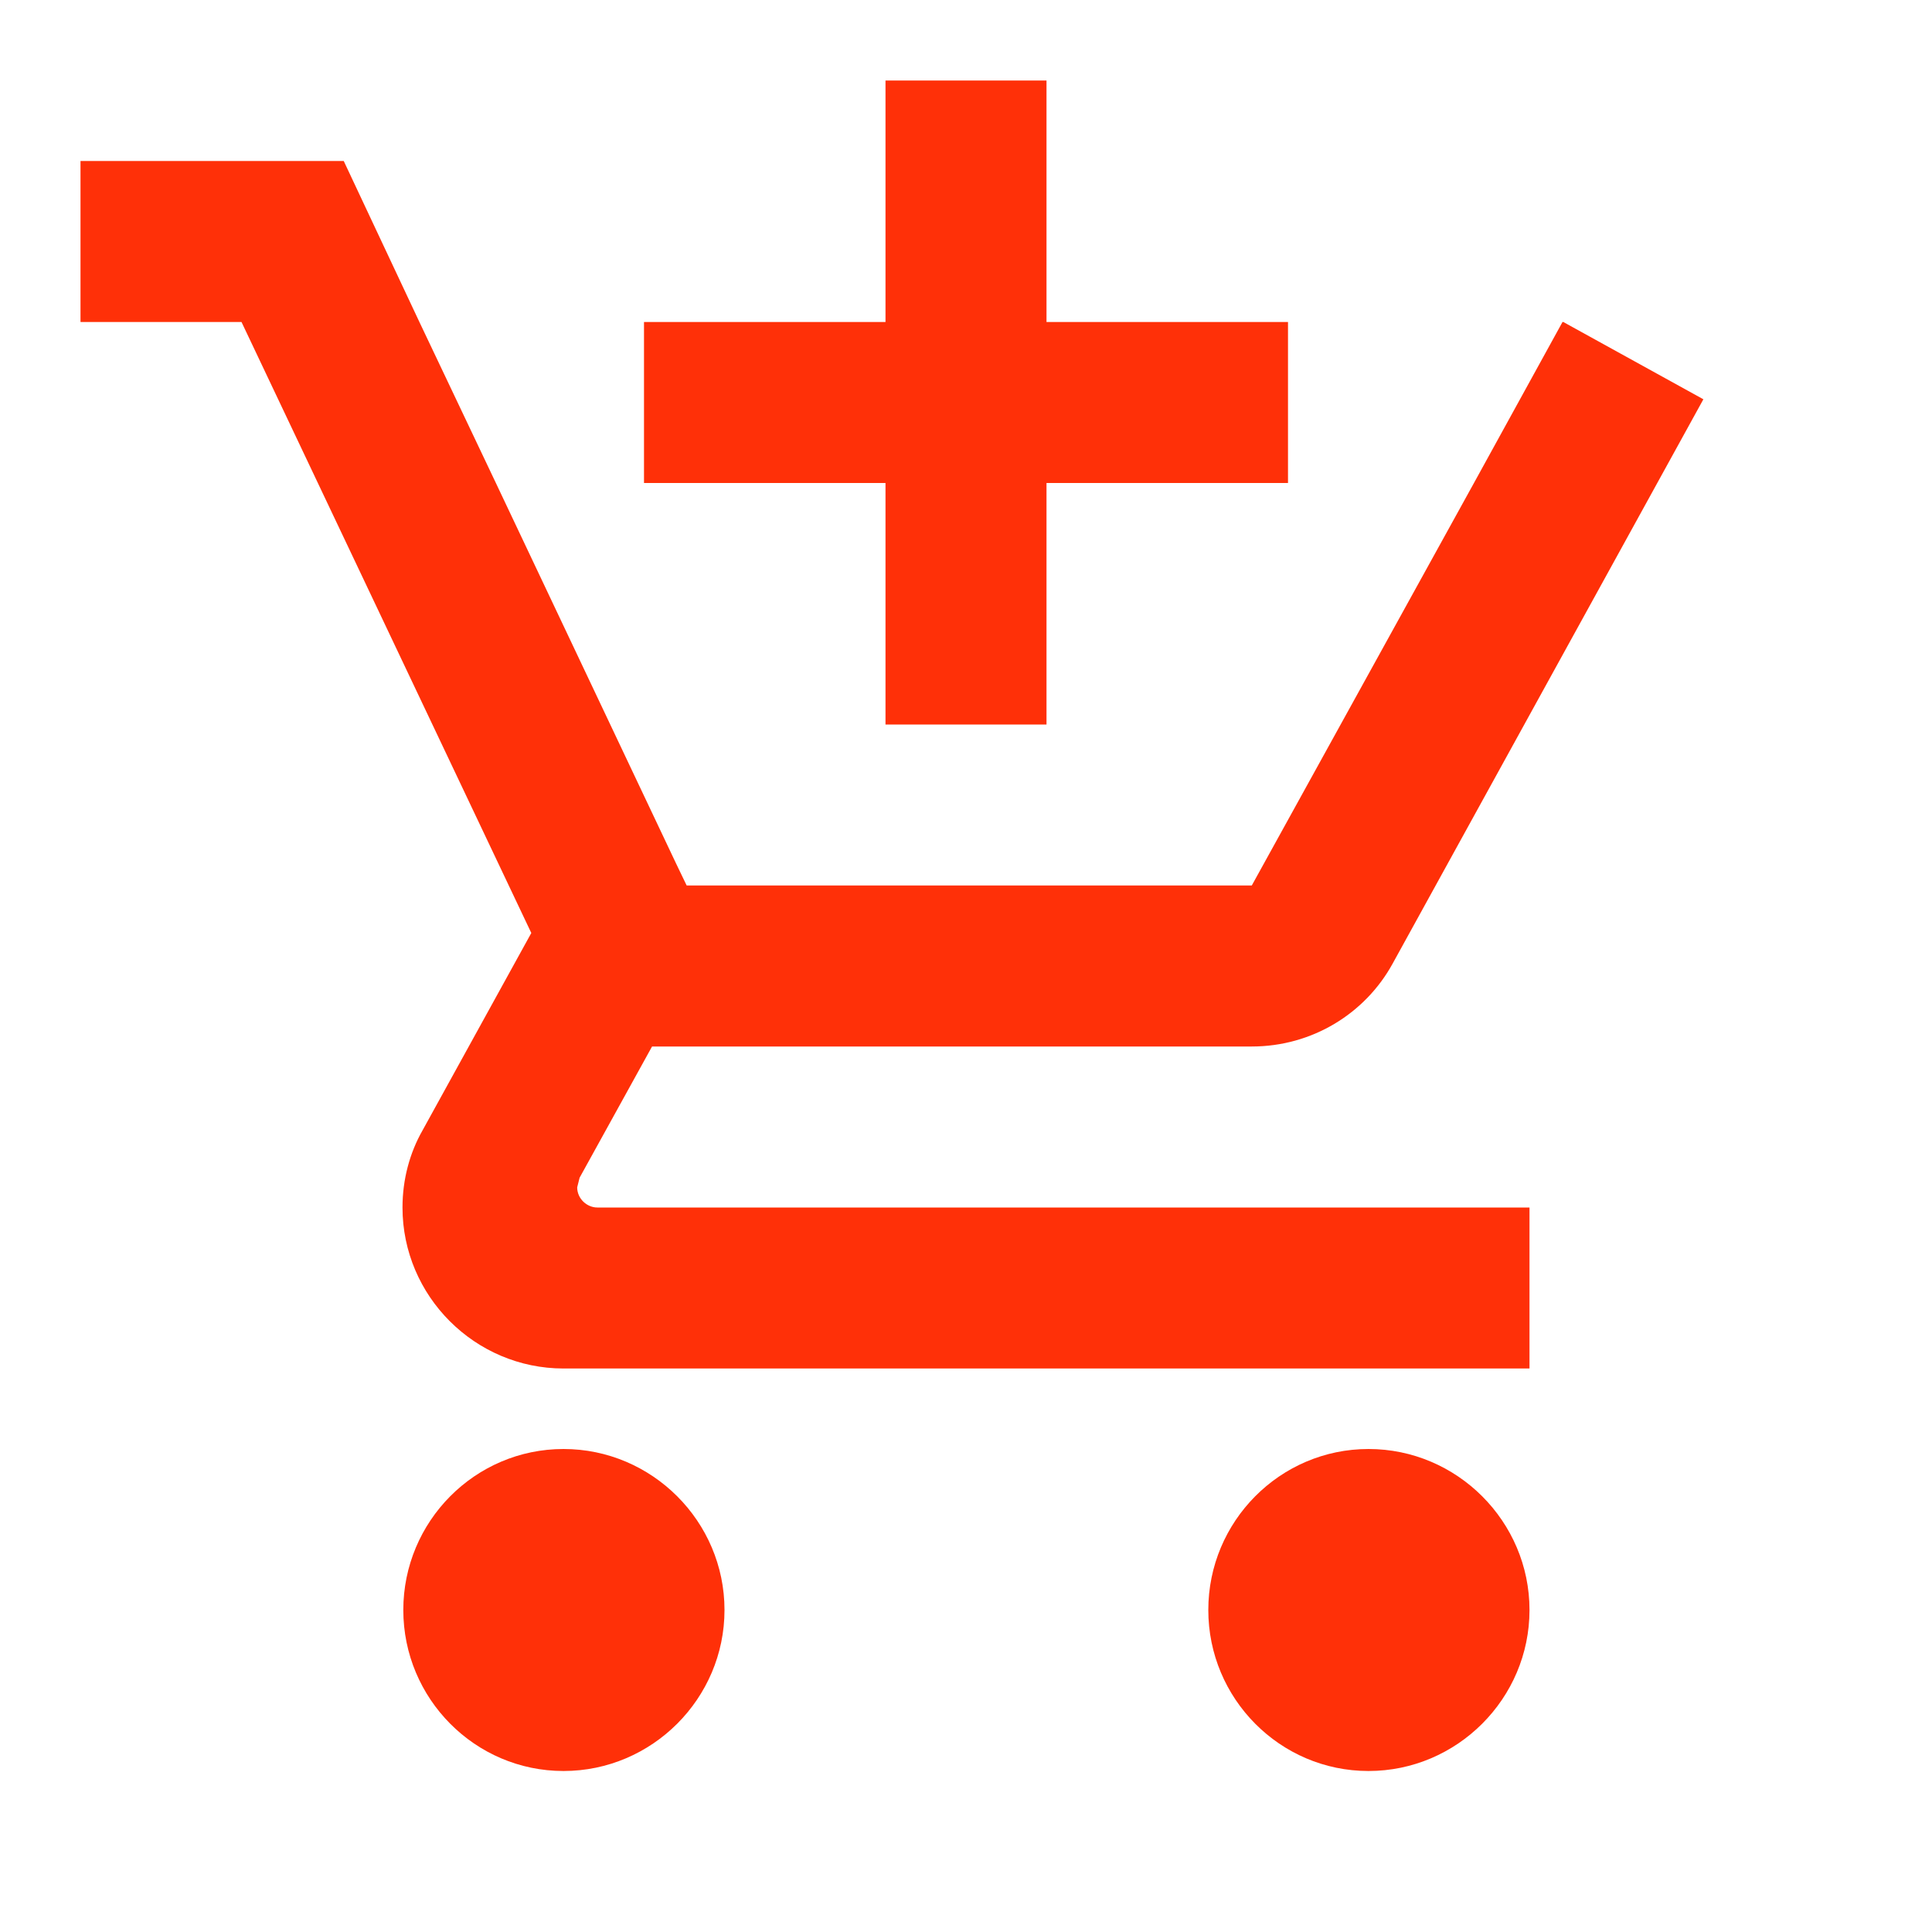
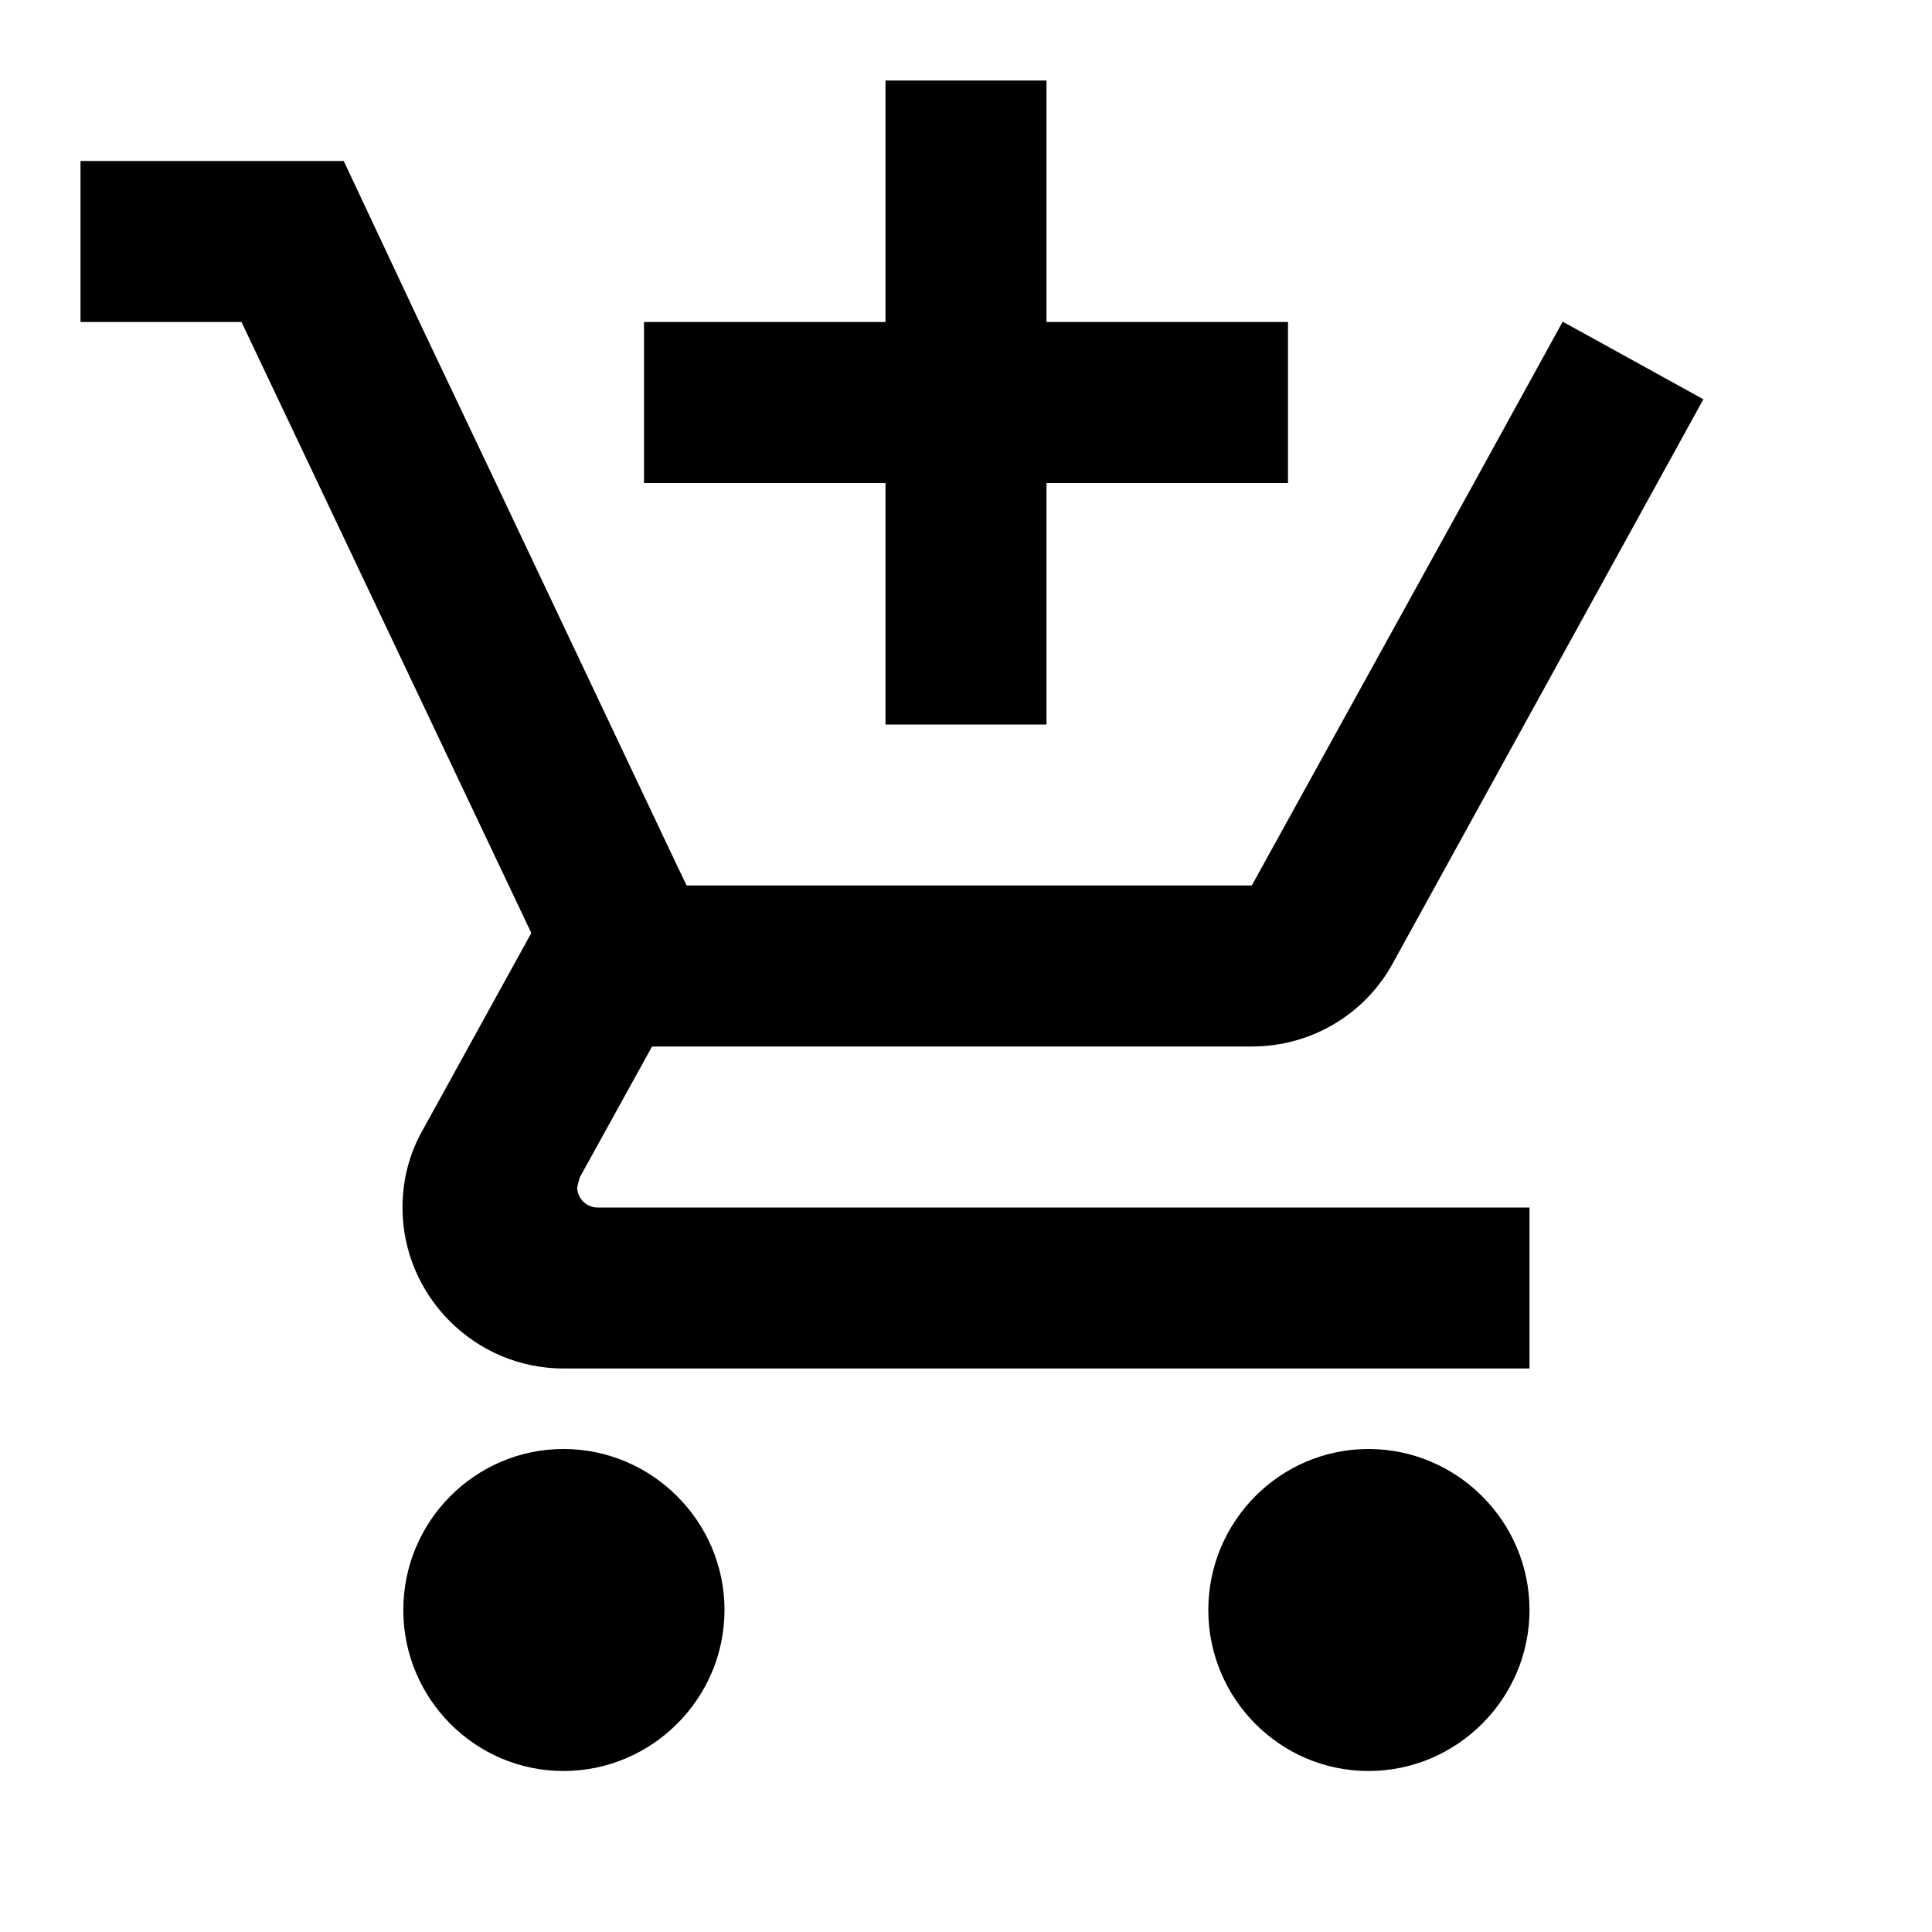
<svg xmlns="http://www.w3.org/2000/svg" width="24" height="24" viewBox="0 0 24 24">
  <path d="M0 0h24v24H0zm18.31 6l-2.76 5z" fill="none" />
-   <path fill="#FF3008" d="M11 9h2V6h3V4h-3V1h-2v3H8v2h3v3zm-4 9c-1.1 0-1.99.9-1.99 2S5.9 22 7 22s2-.9 2-2-.9-2-2-2zm10 0c-1.1 0-1.99.9-1.99 2s.89 2 1.99 2 2-.9 2-2-.9-2-2-2zm-9.83-3.25l.03-.12.9-1.63h7.45c.75 0 1.41-.41 1.75-1.03l3.86-7.01L19.42 4h-.01l-1.1 2-2.76 5H8.53l-.13-.27L6.16 6l-.95-2-.94-2H1v2h2l3.6 7.59-1.35 2.45c-.16.28-.25.61-.25.96 0 1.1.9 2 2 2h12v-2H7.42c-.13 0-.25-.11-.25-.25z" />
+   <path fill="#000" d="M11 9h2V6h3V4h-3V1h-2v3H8v2h3v3zm-4 9c-1.1 0-1.99.9-1.99 2S5.9 22 7 22s2-.9 2-2-.9-2-2-2zm10 0c-1.1 0-1.99.9-1.99 2s.89 2 1.99 2 2-.9 2-2-.9-2-2-2zm-9.83-3.25l.03-.12.9-1.63h7.45c.75 0 1.41-.41 1.75-1.03l3.86-7.01L19.42 4h-.01l-1.1 2-2.76 5H8.53l-.13-.27L6.16 6l-.95-2-.94-2H1v2h2l3.6 7.59-1.35 2.45c-.16.28-.25.61-.25.96 0 1.1.9 2 2 2h12v-2H7.42c-.13 0-.25-.11-.25-.25z" />
</svg>
